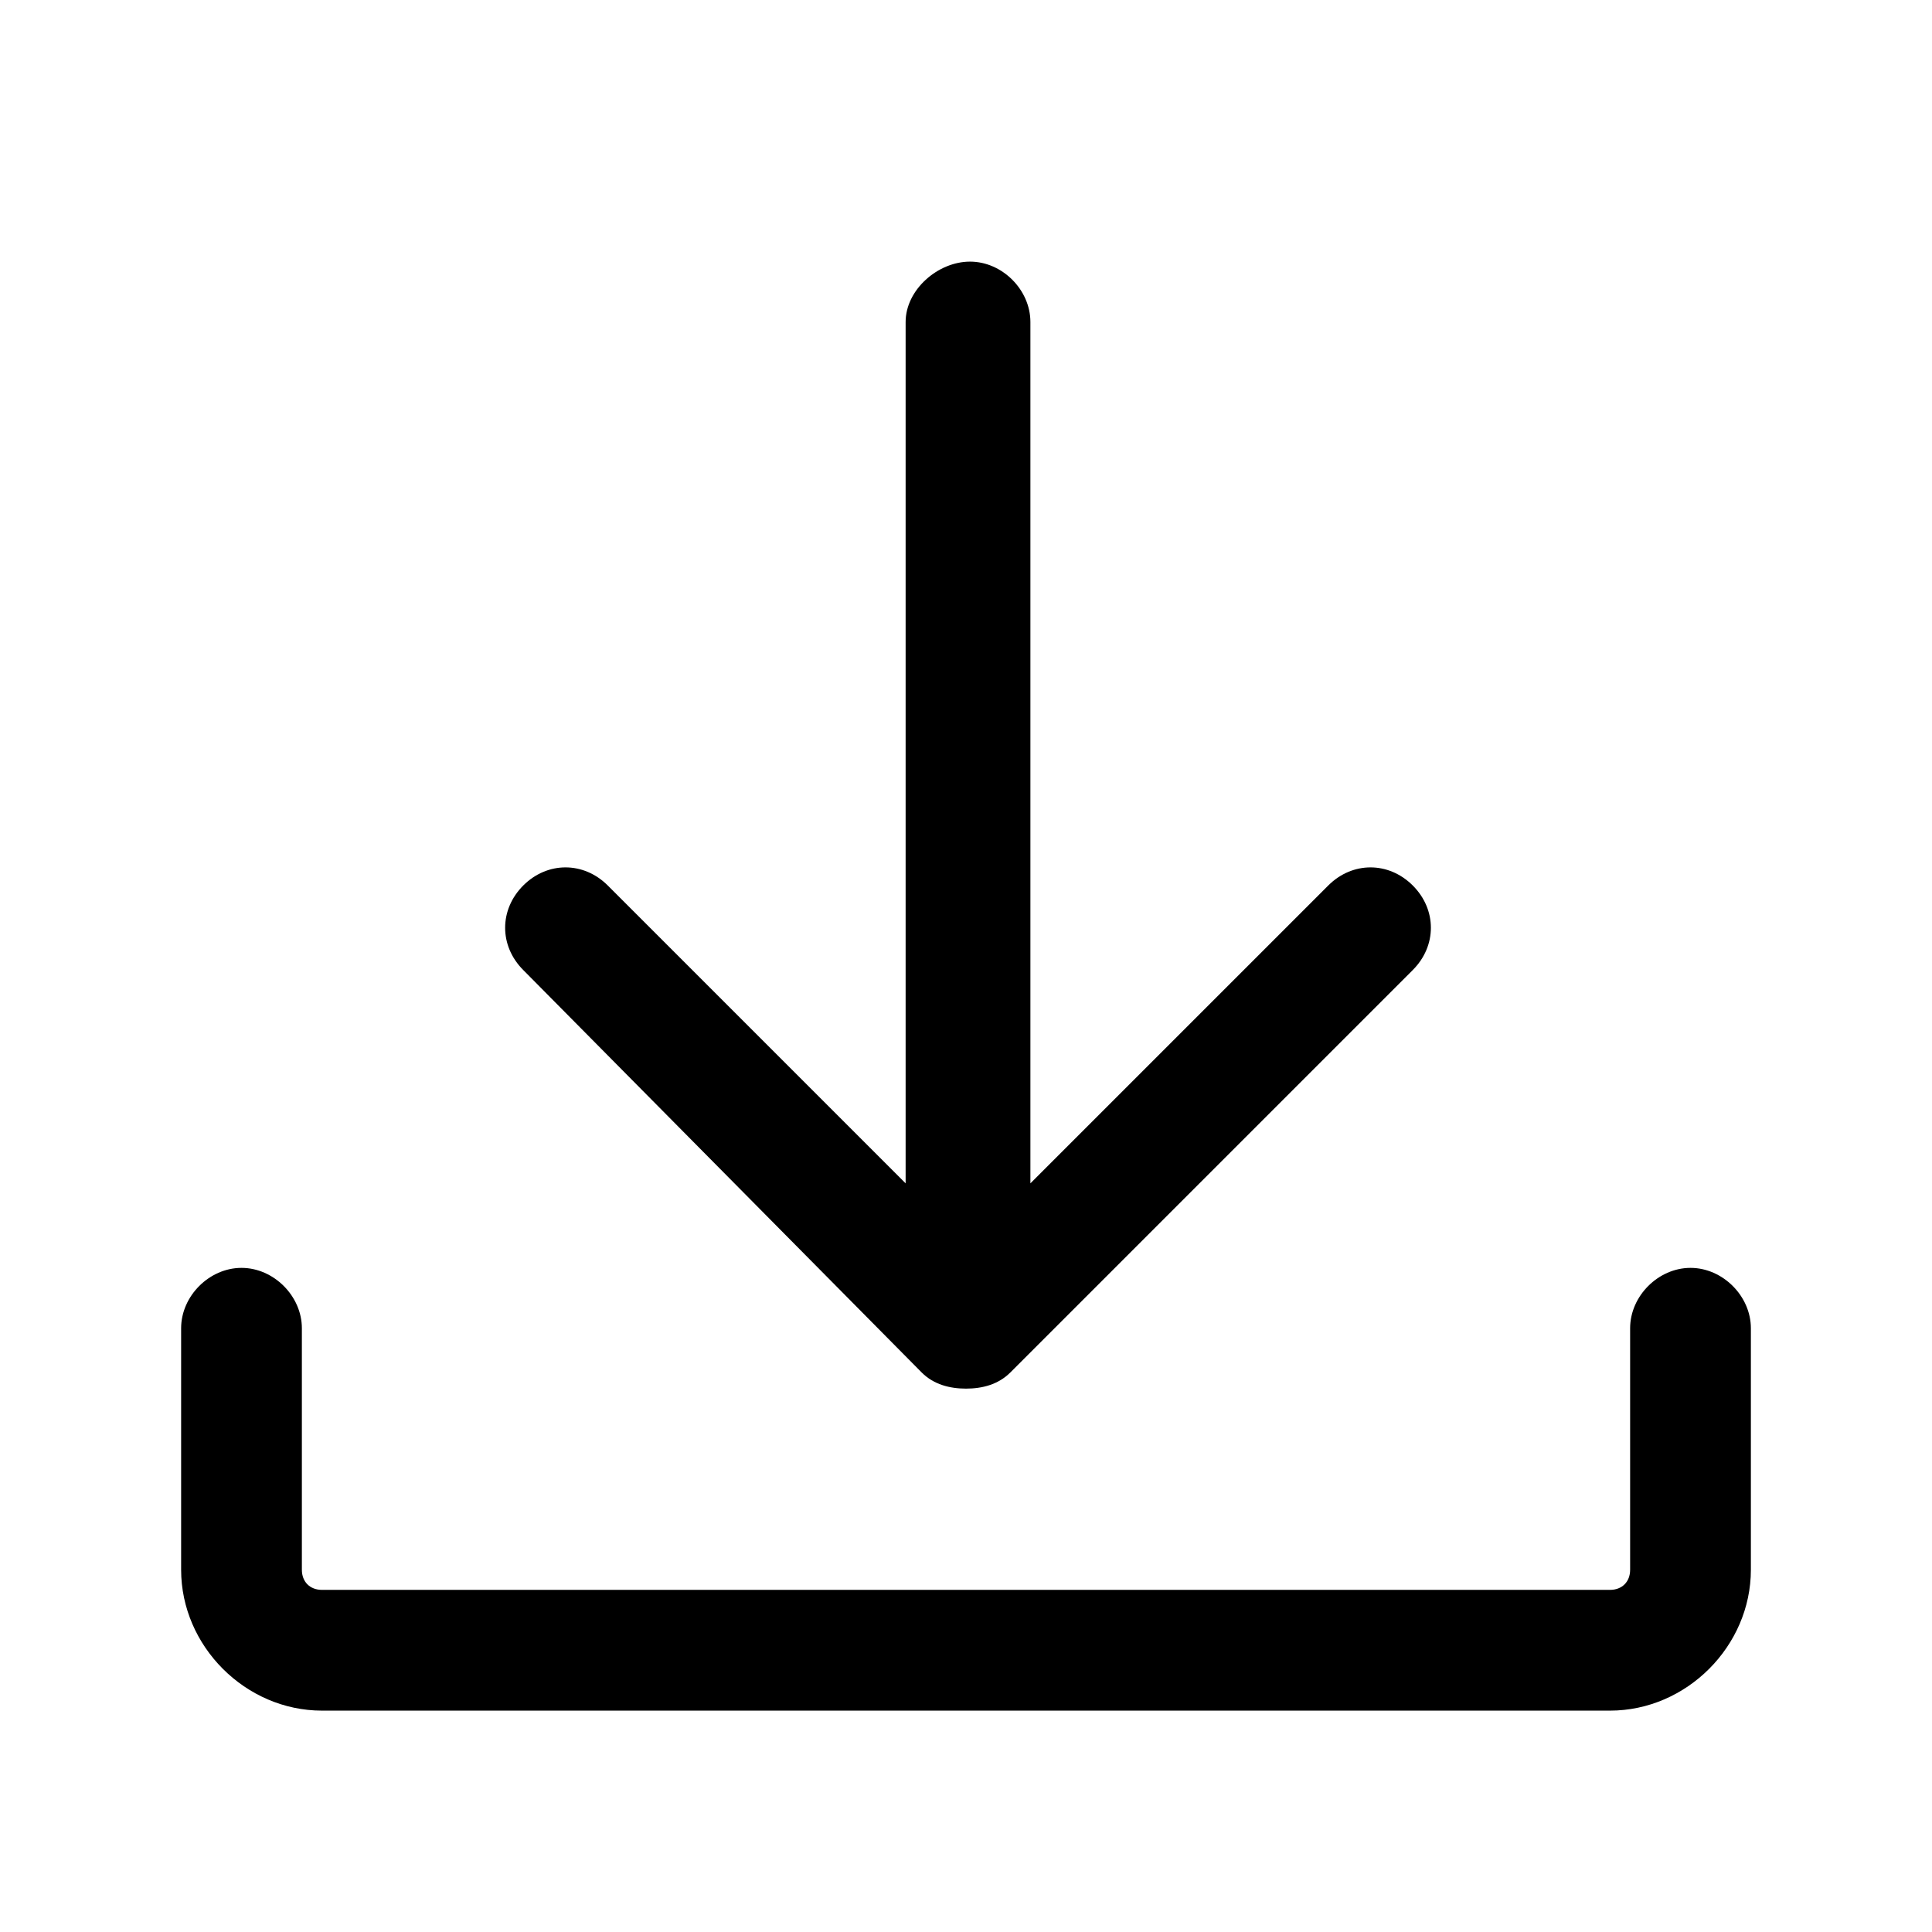
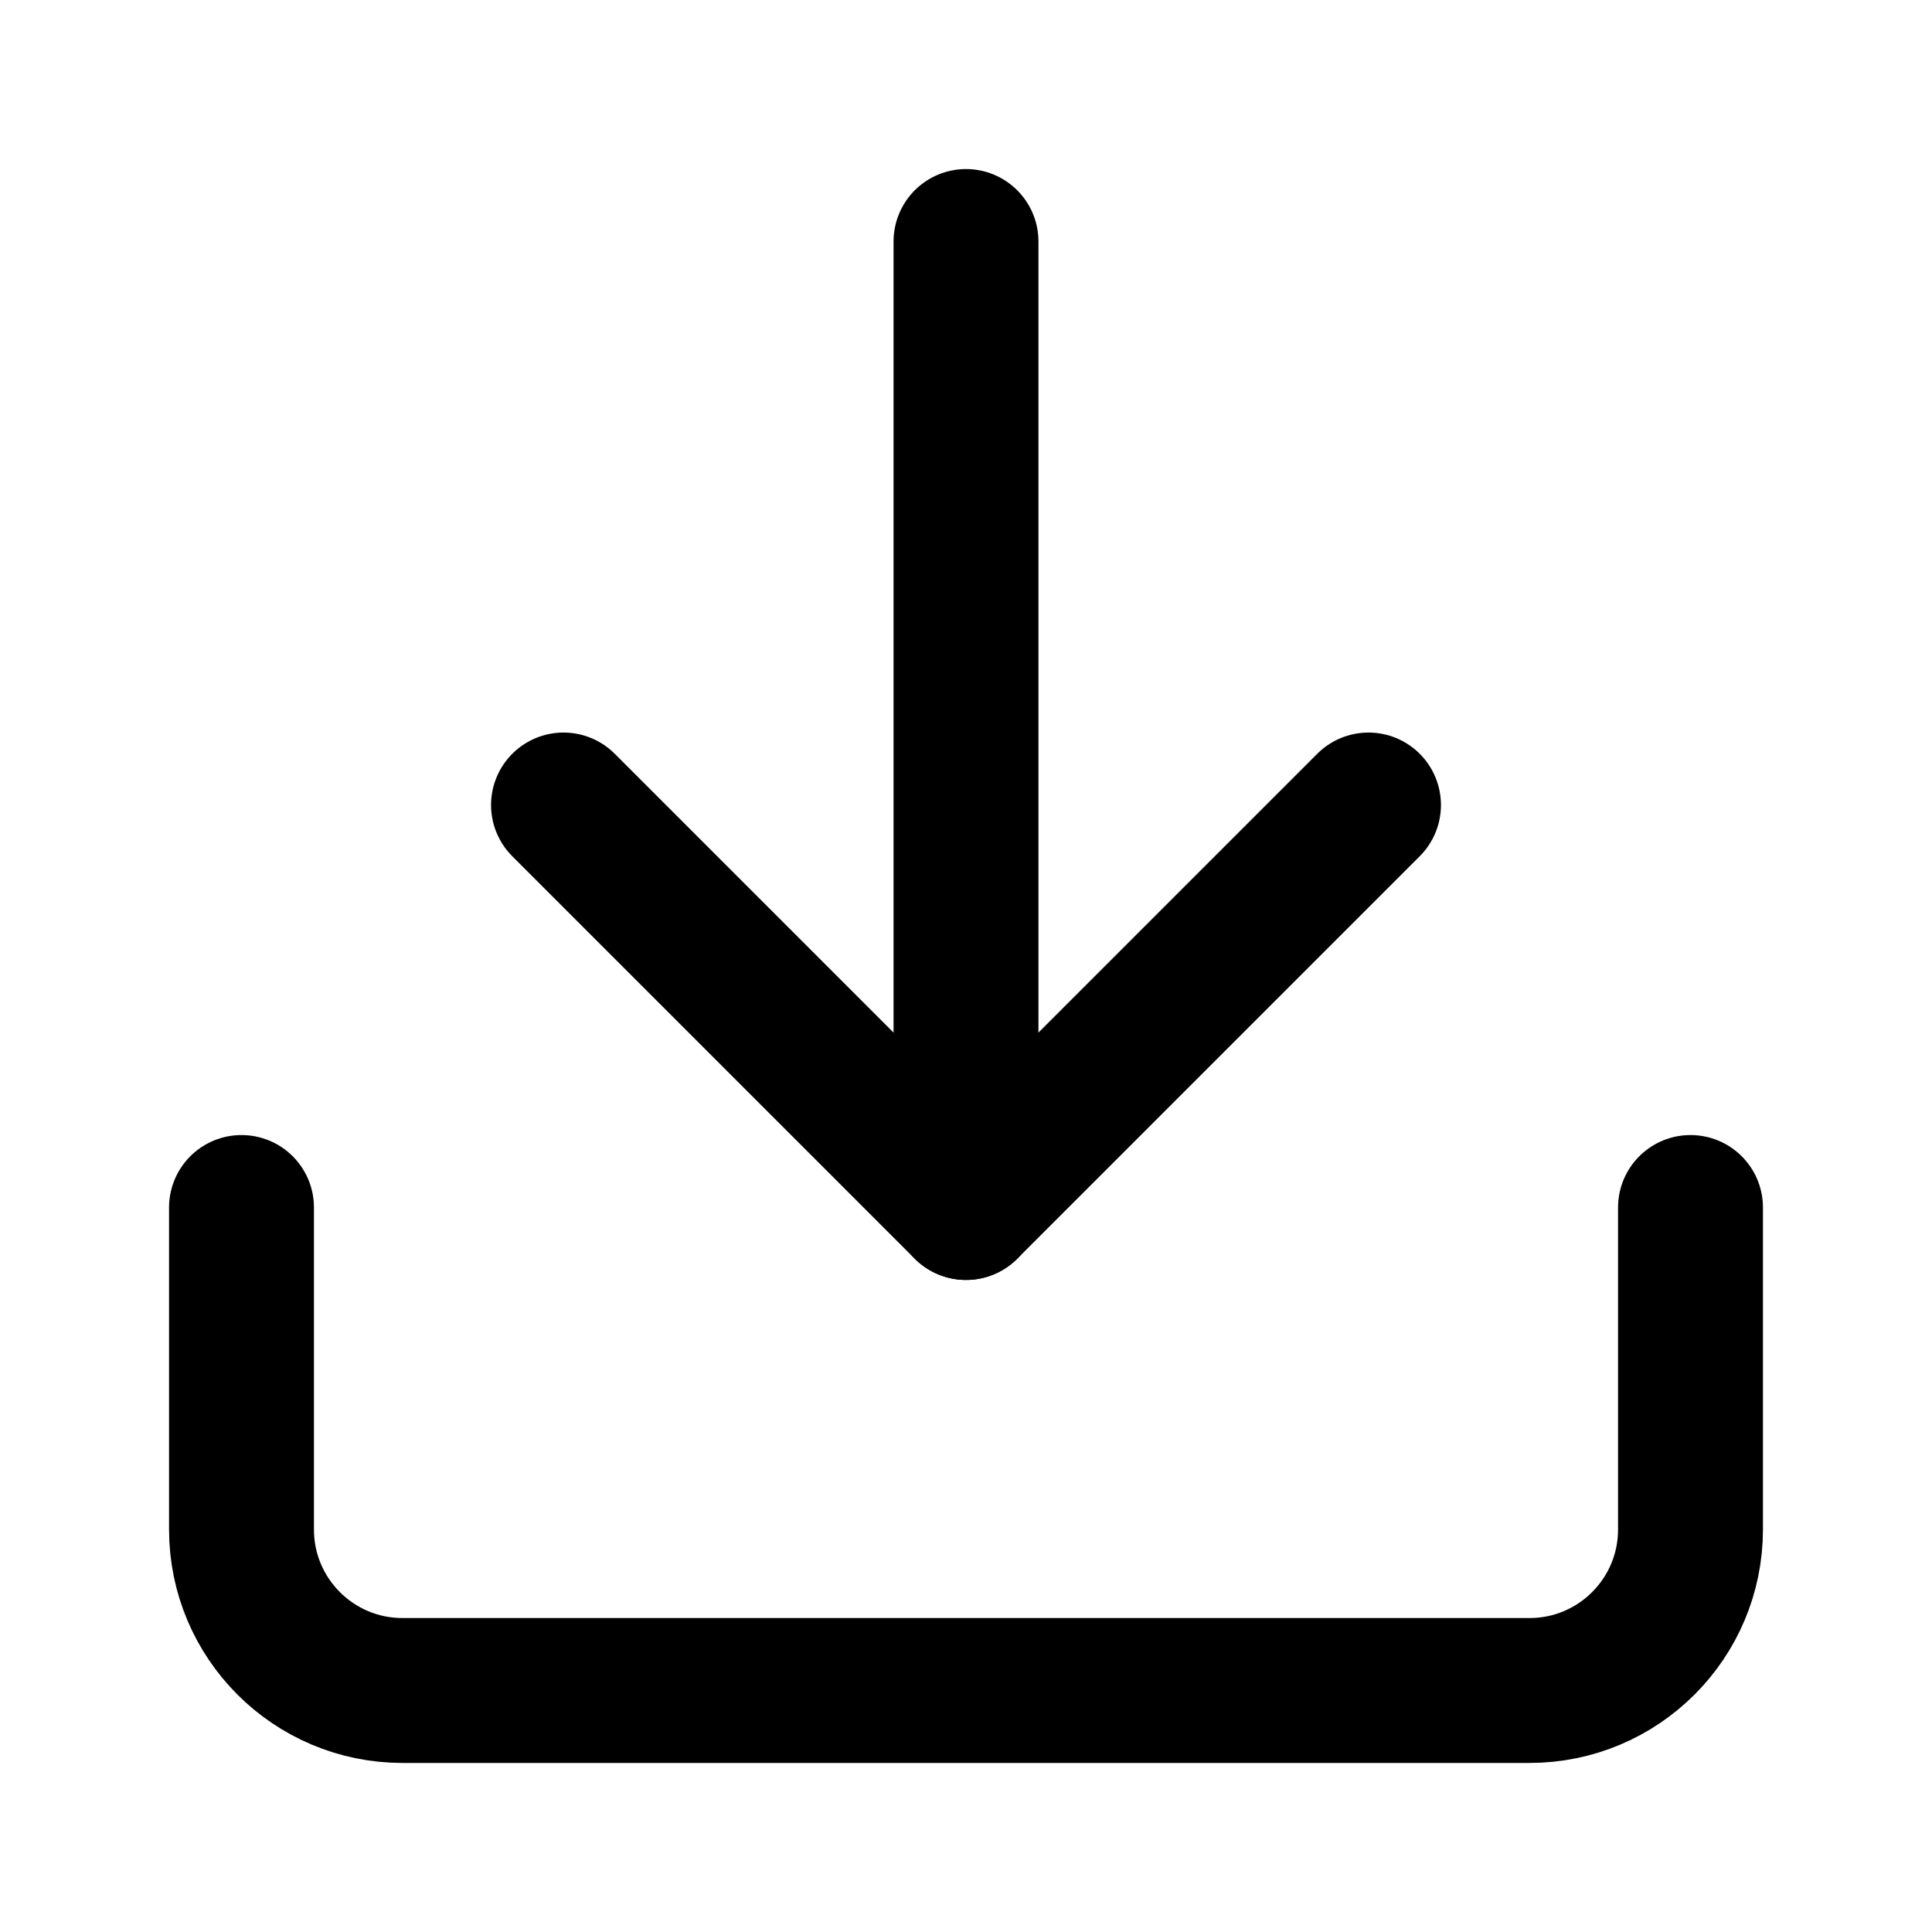
- <svg xmlns="http://www.w3.org/2000/svg" t="1783403851099" class="icon" viewBox="0 0 1024 1024" version="1.1" p-id="4339" width="200" height="200">
-   <path d="M896 672c-17.067 0-32 14.933-32 32v128c0 6.4-4.267 10.667-10.667 10.667H170.667c-6.4 0-10.667-4.267-10.667-10.667v-128c0-17.067-14.933-32-32-32s-32 14.933-32 32v128c0 40.533 34.133 74.667 74.667 74.667h682.667c40.533 0 74.667-34.133 74.667-74.667v-128c0-17.067-14.933-32-32-32z" fill="currentColor" p-id="4340" />
-   <path d="M488.533 727.467c6.4 6.4 14.933 8.533 23.467 8.533s17.067-2.133 23.467-8.533l213.333-213.333c12.8-12.8 12.8-32 0-44.8-12.8-12.8-32-12.8-44.8 0l-157.867 157.867V170.667c0-17.067-14.933-32-32-32s-34.133 14.933-34.133 32v456.533L322.133 469.333c-12.8-12.8-32-12.8-44.8 0-12.8 12.8-12.8 32 0 44.8l211.2 213.333z" fill="currentColor" p-id="4341" />
+ <svg xmlns="http://www.w3.org/2000/svg" viewBox="0 0 24 24" fill="none" stroke="currentColor" stroke-width="1.8" stroke-linecap="round" stroke-linejoin="round">
+   <path d="M21 15v4a2 2 0 0 1-2 2H5a2 2 0 0 1-2-2v-4" />
+   <path d="m7 10 5 5 5-5" />
+   <path d="M12 15V3" />
</svg>
